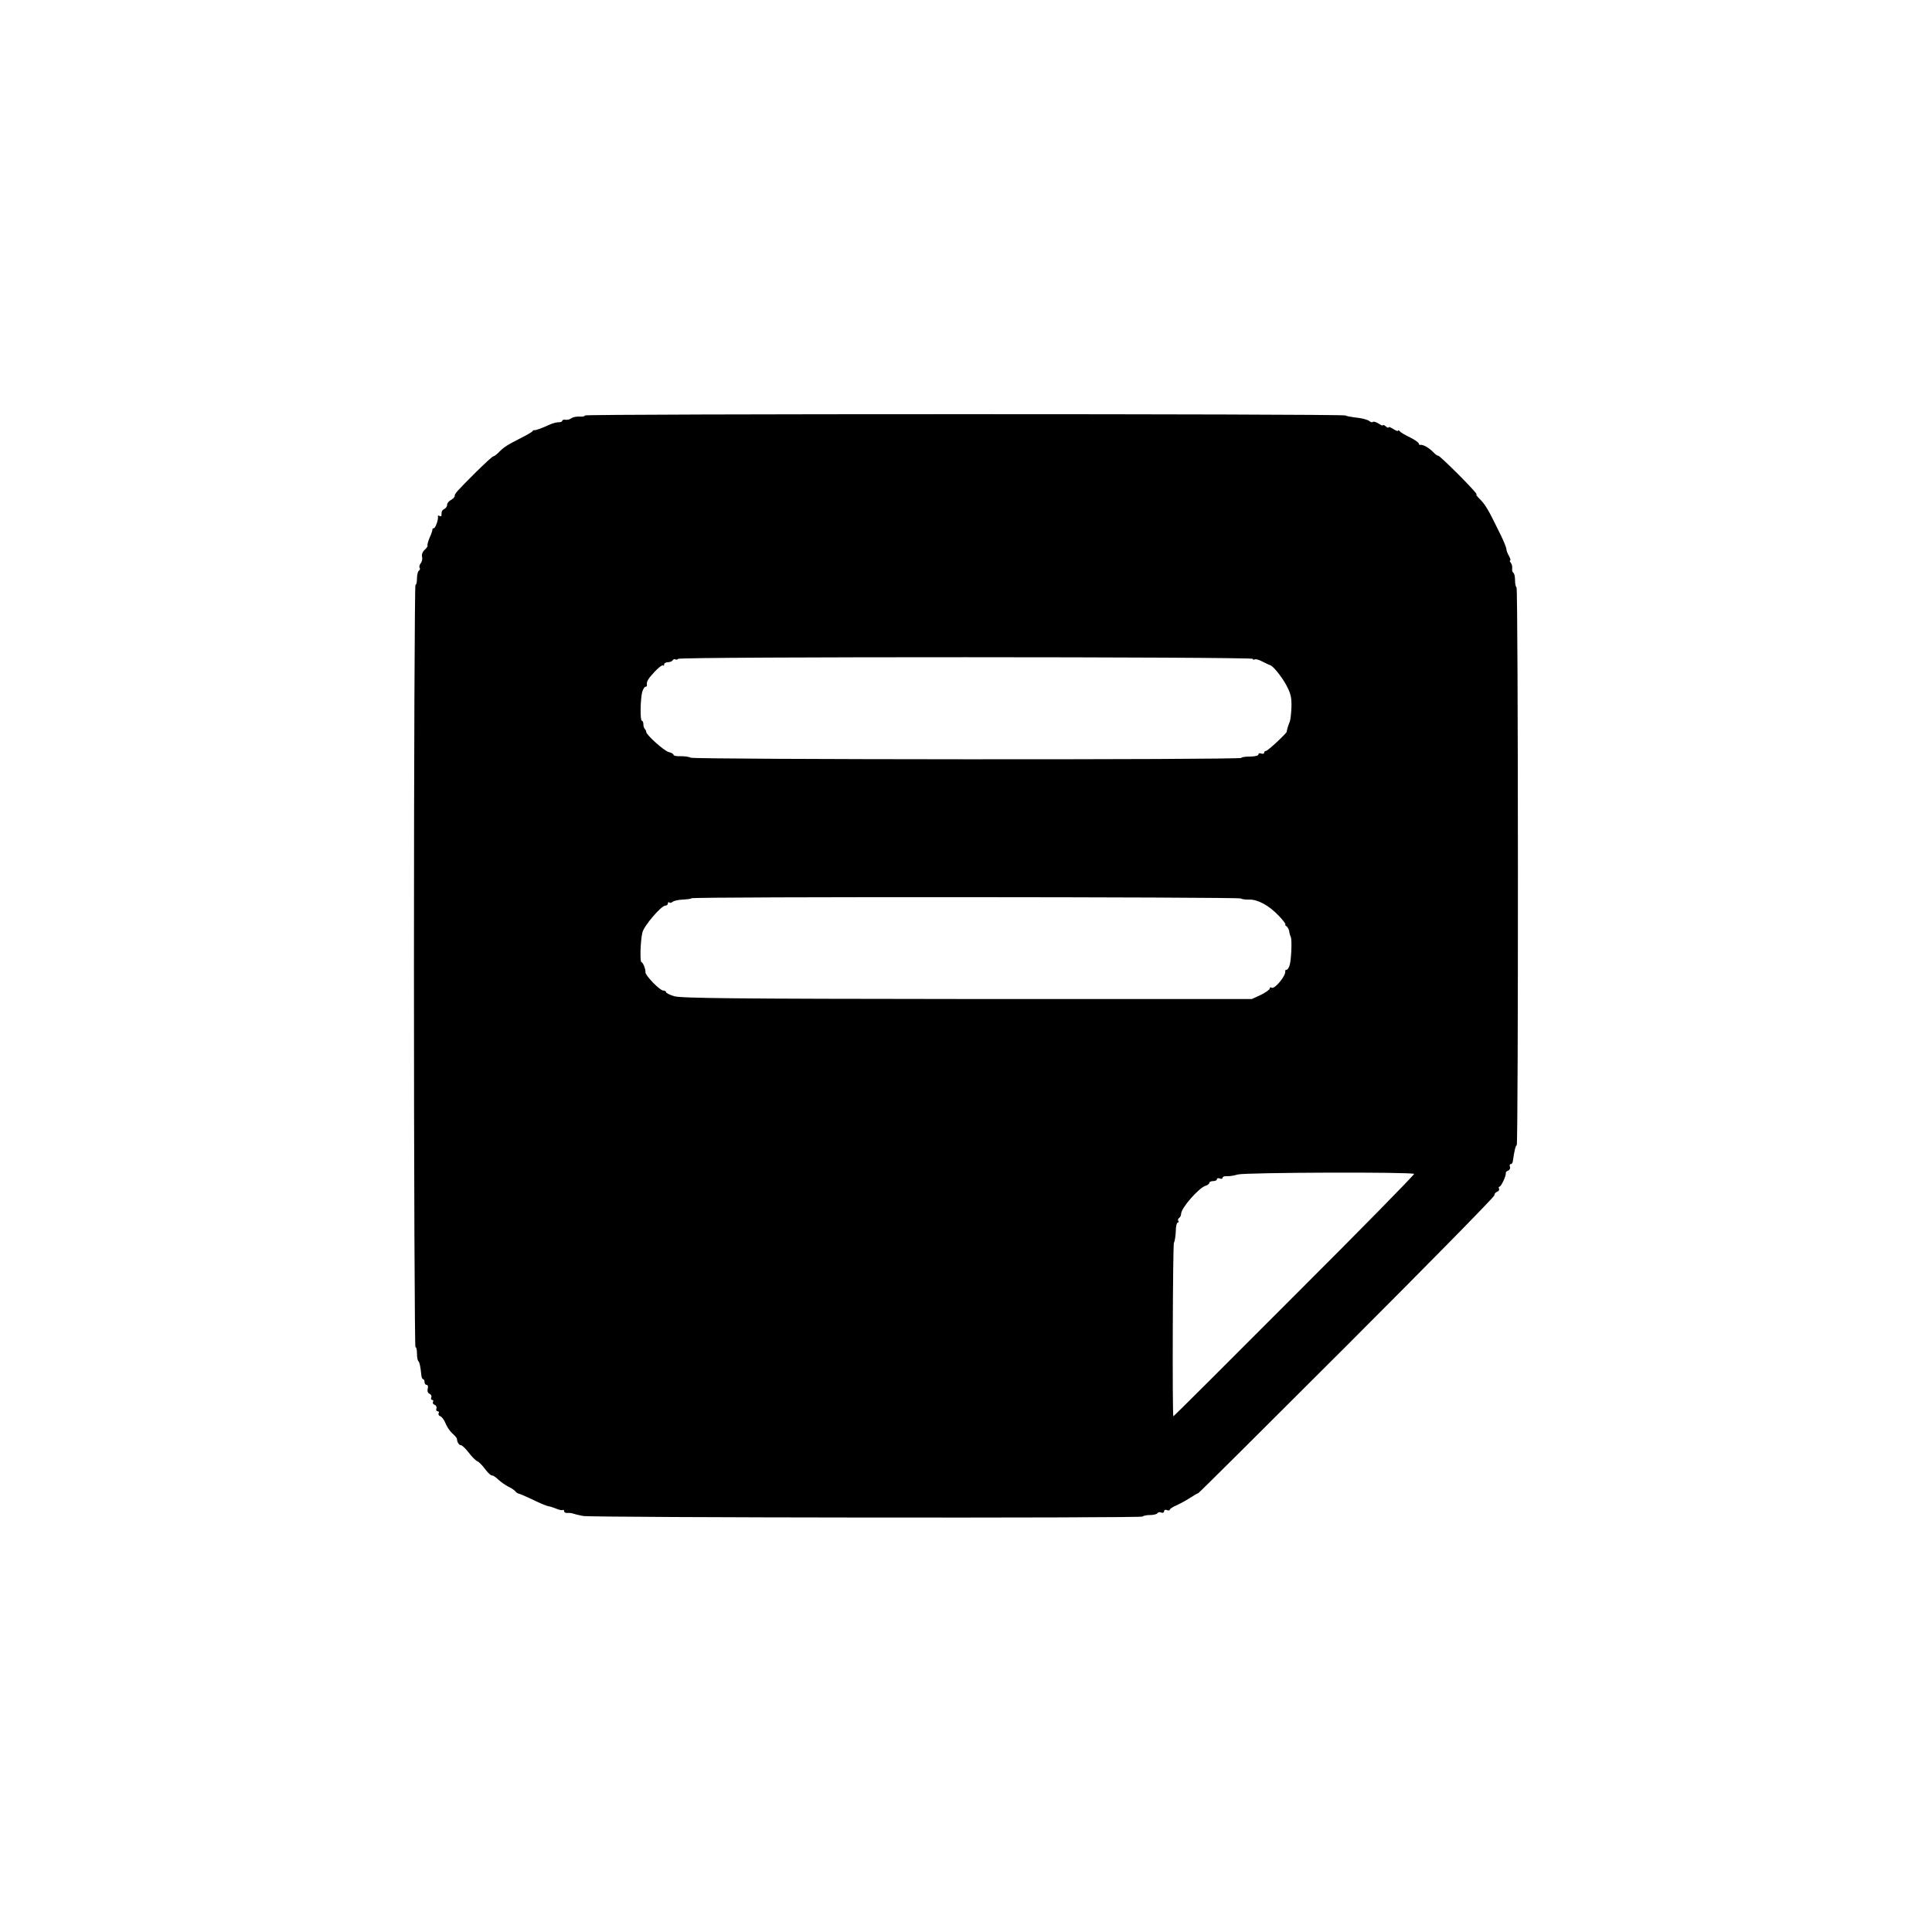
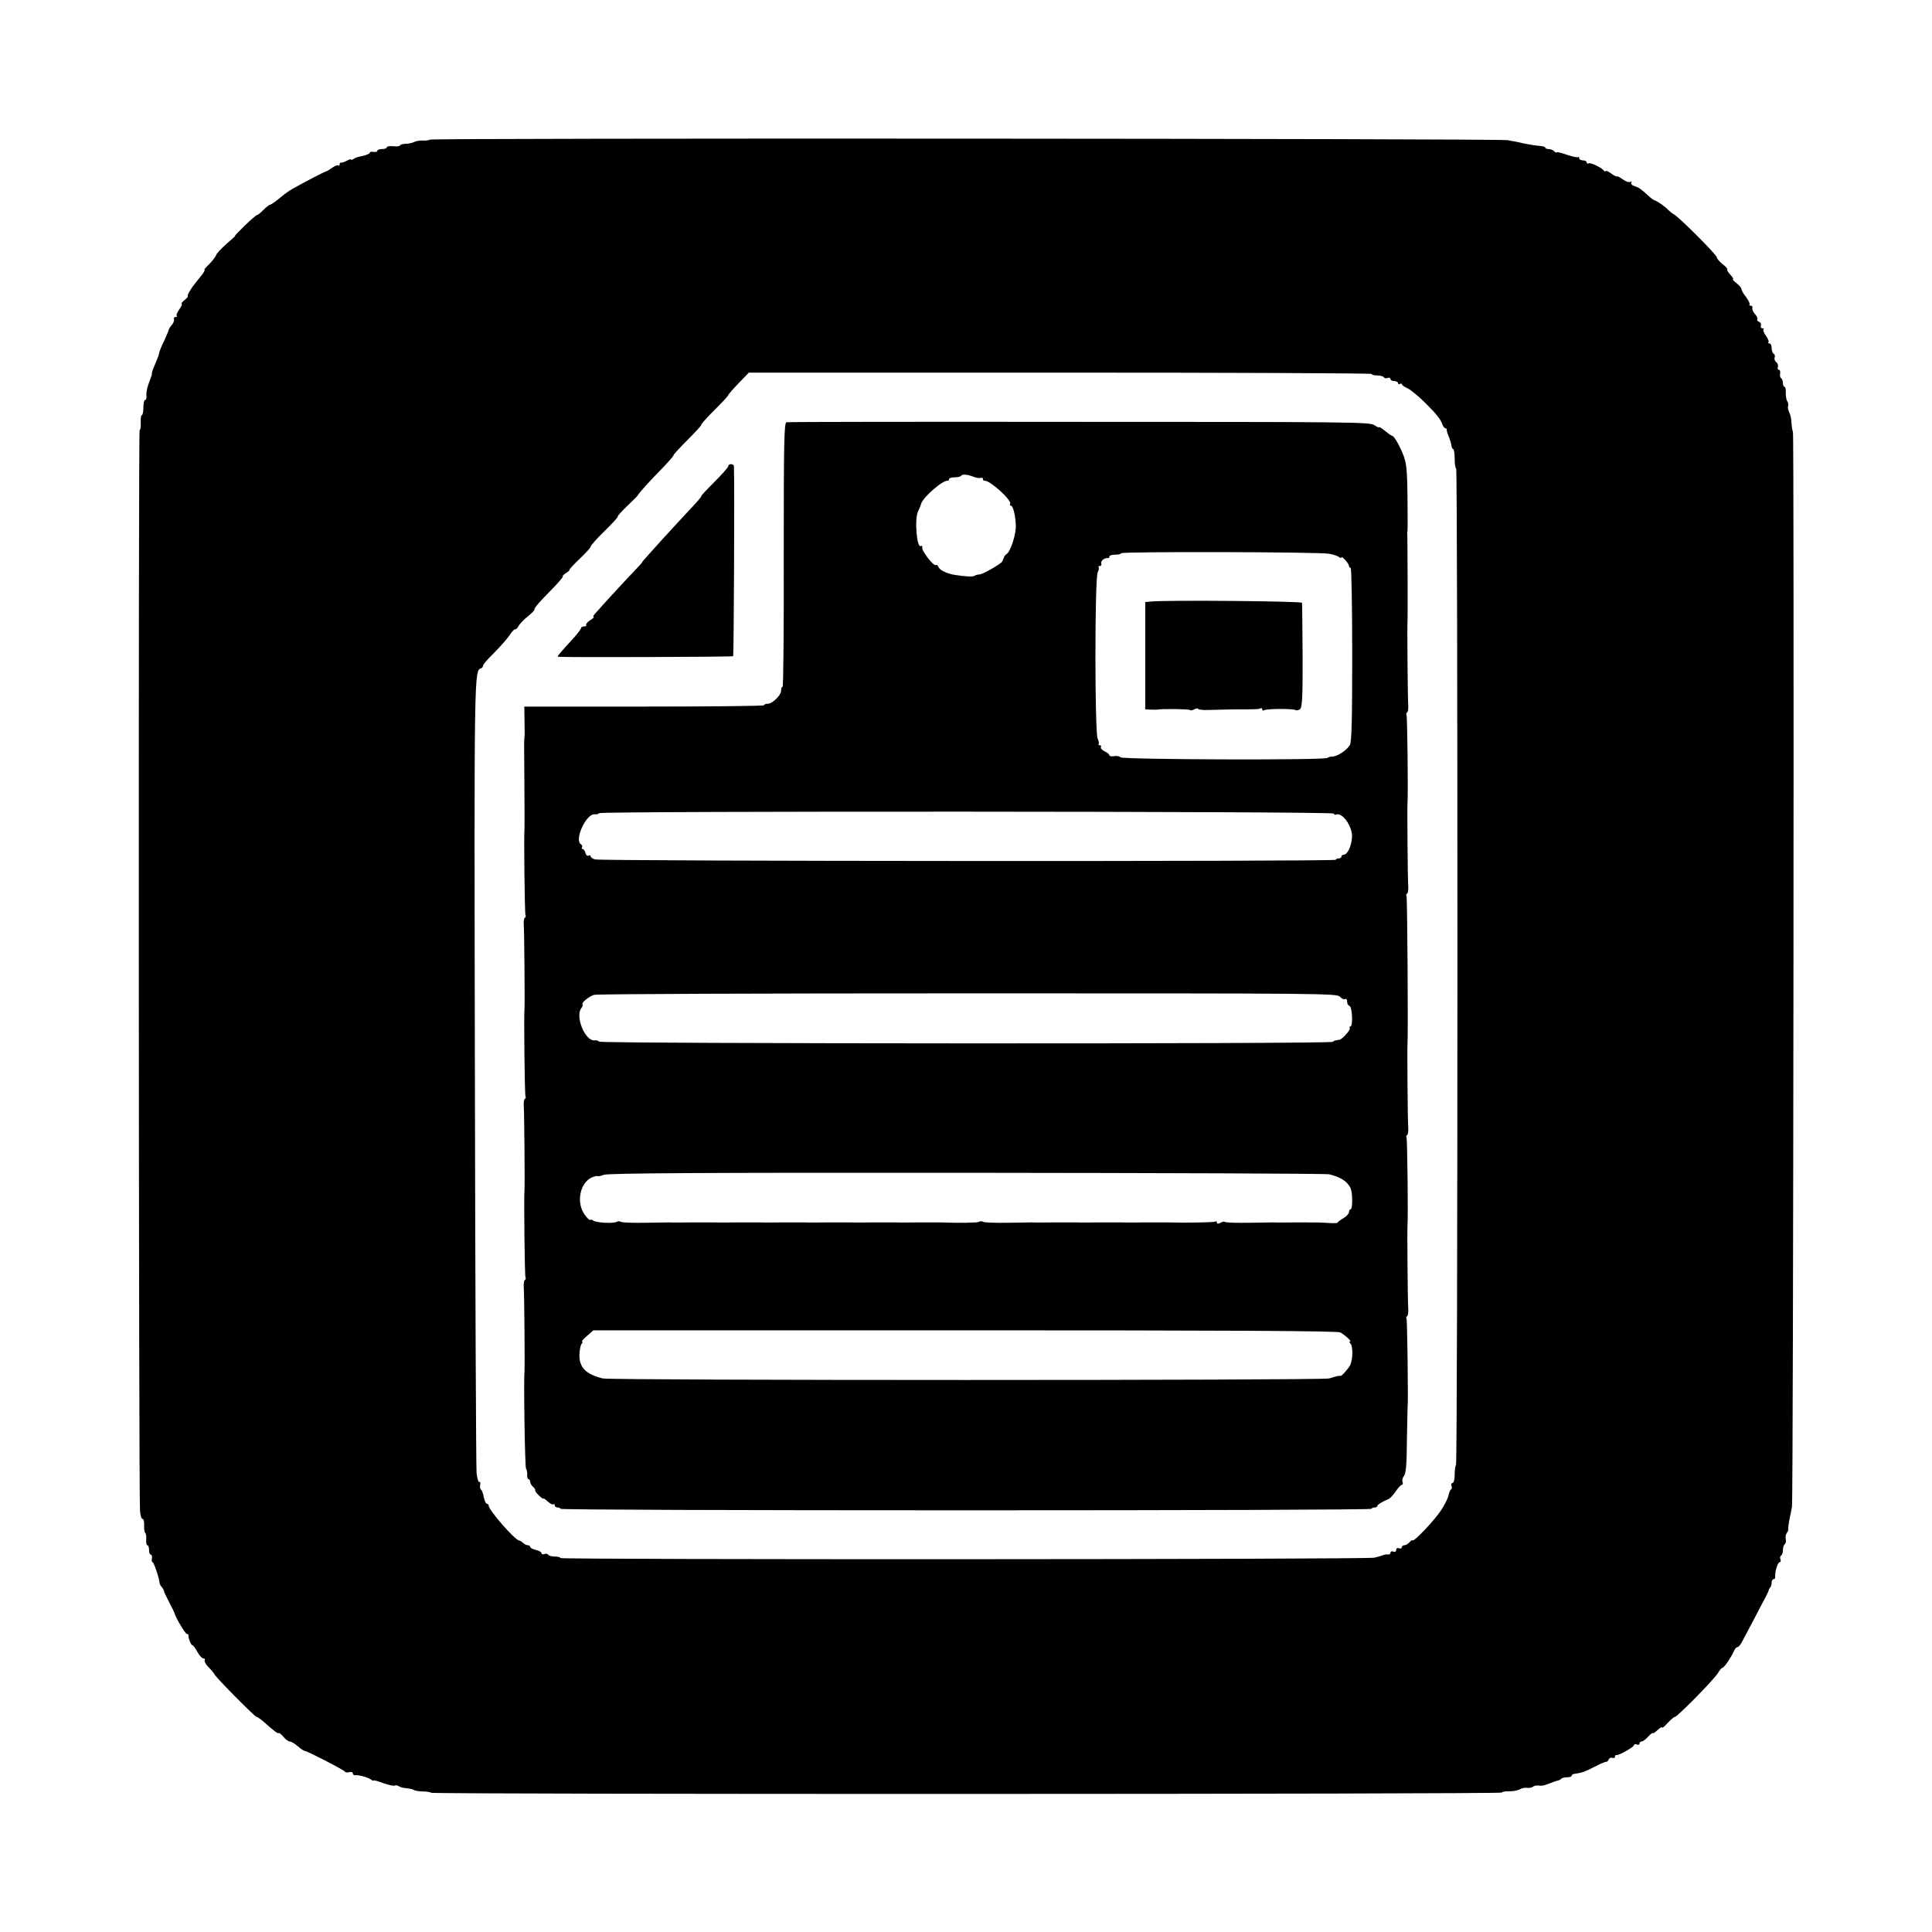
<svg xmlns="http://www.w3.org/2000/svg" version="1.0" width="1024pt" height="1024pt" viewBox="0 0 1024 1024" preserveAspectRatio="xMidYMid meet">
  <g transform="translate(0,1024) scale(0.1,-0.1)" fill="#000000" stroke="none">
-     <path d="M3100 8038 c0 -5 -13 -7 -29 -6 -16 1 -35 -3 -43 -9 -7 -6 -21 -9 -30 -8 -10 2 -18 -1 -18 -5 0 -5 -8 -8 -17 -8 -10 1 -34 -5 -53 -14 -41 -19 -73 -30 -79 -28 -2 1 -7 -2 -10 -7 -3 -4 -31 -20 -61 -35 -71 -36 -90 -48 -117 -76 -12 -12 -25 -21 -27 -20 -3 2 -44 -36 -93 -84 -104 -104 -113 -114 -113 -127 0 -6 -9 -15 -20 -21 -11 -6 -20 -17 -20 -25 0 -8 -6 -18 -14 -22 -14 -8 -16 -12 -16 -34 0 -5 -5 -7 -10 -4 -6 4 -10 3 -9 -2 4 -15 -13 -63 -22 -63 -5 0 -8 -3 -7 -7 0 -5 -6 -24 -15 -43 -8 -19 -13 -38 -11 -41 2 -4 -5 -14 -15 -23 -11 -10 -17 -25 -14 -37 3 -10 0 -26 -7 -34 -6 -8 -9 -19 -6 -24 4 -5 2 -12 -4 -16 -5 -3 -10 -22 -10 -41 0 -19 -3 -34 -8 -34 -4 0 -8 -909 -8 -2020 0 -1111 4 -2020 8 -2020 5 0 8 -15 8 -33 0 -19 3 -37 7 -41 7 -6 12 -32 16 -73 1 -13 5 -23 10 -23 4 0 7 -7 7 -15 0 -8 5 -15 11 -15 7 0 9 -9 6 -21 -3 -12 0 -22 9 -26 8 -3 13 -12 10 -19 -3 -8 -1 -14 5 -14 6 0 7 -5 4 -10 -3 -6 0 -13 9 -16 8 -3 12 -12 9 -20 -3 -8 0 -14 7 -14 6 0 8 -5 5 -10 -3 -6 0 -13 8 -16 9 -3 21 -20 28 -37 7 -18 23 -42 36 -54 14 -12 25 -25 25 -30 1 -18 11 -33 22 -33 6 -1 25 -19 41 -40 17 -22 37 -42 45 -45 8 -3 26 -21 40 -40 14 -19 30 -35 37 -35 7 0 22 -10 35 -23 13 -12 37 -29 53 -37 17 -8 33 -19 37 -25 4 -5 11 -10 15 -11 4 0 33 -12 63 -26 59 -29 89 -41 105 -43 6 -1 21 -7 35 -12 14 -6 28 -9 33 -6 4 2 7 -1 7 -7 0 -6 8 -10 18 -9 9 1 24 -1 32 -4 8 -3 31 -8 50 -12 51 -9 2961 -12 2966 -3 3 4 20 8 39 8 19 0 36 4 40 10 3 5 12 7 20 3 8 -3 15 0 15 7 0 7 7 10 15 6 8 -3 15 -2 15 2 0 5 18 16 39 25 22 10 55 29 75 42 20 13 36 22 36 20 0 -3 353 348 785 780 432 432 785 791 785 799 0 8 7 17 16 20 8 3 12 10 9 16 -3 5 -2 10 2 10 9 0 37 59 34 73 -1 4 5 10 13 13 8 3 12 12 9 20 -3 8 -1 14 4 14 5 0 10 6 11 13 8 56 15 87 21 87 9 0 8 2947 -1 2956 -5 4 -8 22 -8 40 0 18 -4 35 -9 38 -5 4 -8 14 -6 24 1 9 -2 23 -8 30 -5 6 -6 12 -3 12 4 0 1 10 -6 23 -7 12 -13 27 -13 32 -2 17 -14 47 -51 120 -46 95 -65 125 -93 152 -13 13 -20 23 -15 23 5 0 -38 47 -96 105 -57 57 -106 103 -108 100 -2 -2 -14 6 -26 19 -21 22 -54 41 -68 38 -5 -1 -8 2 -8 7 0 5 -21 20 -47 33 -27 13 -51 27 -55 33 -4 5 -8 7 -8 2 0 -4 -11 0 -25 9 -14 9 -25 13 -25 9 0 -4 -7 -2 -15 5 -8 7 -15 10 -15 6 0 -4 -10 0 -23 9 -13 8 -27 12 -30 9 -4 -4 -13 -2 -20 5 -8 6 -36 14 -63 17 -27 3 -56 8 -64 12 -23 9 -4030 9 -4030 0z m3540 -1290 c0 -5 4 -6 10 -3 5 3 24 -2 42 -12 18 -9 35 -17 38 -18 15 -1 62 -59 88 -107 23 -43 28 -64 27 -113 -1 -33 -5 -68 -8 -77 -11 -27 -18 -53 -17 -56 2 -6 -100 -102 -110 -102 -5 0 -10 -4 -10 -10 0 -5 -7 -7 -15 -4 -8 4 -15 1 -15 -5 0 -6 -19 -11 -45 -11 -25 0 -45 -3 -45 -7 0 -11 -2902 -9 -2919 1 -8 5 -31 8 -53 8 -21 -1 -38 2 -38 7 0 5 -12 12 -26 15 -25 7 -119 91 -119 107 0 4 -3 11 -7 15 -5 4 -8 16 -8 26 0 10 -4 18 -8 18 -10 0 -8 115 2 153 5 15 12 27 17 27 5 0 8 3 8 8 -3 19 4 32 39 70 22 23 42 39 45 35 4 -3 7 -1 7 5 0 7 9 12 19 12 11 0 23 5 26 10 4 6 10 8 15 5 5 -3 11 -1 14 3 7 12 3046 11 3046 0z m-64 -1270 c6 -4 27 -7 45 -6 46 1 105 -31 157 -86 24 -25 39 -46 35 -46 -4 0 -2 -4 4 -8 7 -4 14 -17 16 -27 1 -11 5 -24 8 -30 8 -14 3 -125 -6 -152 -4 -13 -11 -23 -16 -23 -5 0 -8 -3 -7 -7 6 -22 -56 -98 -72 -88 -6 4 -10 1 -10 -4 0 -6 -21 -21 -47 -34 l-48 -22 -1510 0 c-1235 1 -1518 4 -1552 15 -24 7 -43 17 -43 22 0 4 -7 8 -15 8 -18 0 -96 81 -94 97 2 14 -13 53 -21 53 -9 0 -6 114 5 158 8 35 100 142 121 142 8 0 14 5 14 12 0 6 3 8 7 5 3 -4 12 -2 18 3 7 6 31 11 54 12 23 1 44 4 46 7 5 9 2898 7 2911 -1z m919 -1460 c3 -3 -282 -294 -635 -646 -352 -353 -640 -640 -641 -639 -6 12 -3 907 3 920 5 9 9 37 10 62 0 25 5 45 10 45 5 0 7 4 3 9 -3 5 -1 12 5 16 5 3 10 13 10 21 0 31 93 137 129 149 12 3 21 11 21 16 0 5 9 9 20 9 11 0 20 4 20 10 0 5 7 7 15 4 8 -4 15 -2 15 4 0 5 10 9 23 8 12 -1 38 3 58 9 39 11 923 14 934 3z" />
+     <path d="M2280 9500 c-8 -4 -26 -6 -40 -5 -14 1 -33 -2 -43 -7 -10 -5 -31 -10 -48 -10 -16 -1 -29 -5 -29 -9 0 -4 -16 -6 -35 -4 -19 2 -35 -1 -35 -6 0 -5 -11 -9 -25 -9 -14 0 -25 -4 -25 -9 0 -6 -9 -8 -20 -6 -11 2 -20 0 -20 -4 0 -5 -15 -12 -32 -16 -18 -4 -35 -8 -38 -9 -3 -1 -11 -5 -17 -9 -7 -5 -13 -6 -13 -2 0 3 -10 0 -22 -7 -13 -7 -26 -11 -30 -10 -5 1 -8 -3 -8 -10 0 -6 -3 -8 -6 -5 -4 4 -19 -2 -33 -12 -14 -10 -29 -19 -34 -20 -7 -1 -113 -56 -177 -92 -15 -8 -47 -31 -69 -50 -23 -19 -45 -34 -49 -34 -5 0 -20 -12 -35 -27 -16 -16 -31 -28 -35 -28 -4 0 -33 -25 -64 -55 -31 -30 -55 -55 -52 -55 3 0 -18 -19 -45 -42 -27 -24 -53 -51 -56 -61 -4 -10 -21 -32 -37 -48 -17 -16 -28 -29 -24 -29 4 0 -4 -15 -18 -32 -15 -18 -30 -38 -34 -43 -23 -28 -43 -65 -37 -65 4 0 -3 -9 -16 -20 -13 -10 -20 -19 -16 -20 5 0 -1 -13 -12 -29 -11 -15 -18 -31 -14 -35 3 -3 1 -6 -6 -6 -7 0 -11 -5 -9 -12 3 -7 -3 -20 -11 -30 -9 -10 -16 -22 -17 -26 0 -4 -10 -27 -21 -52 -20 -41 -28 -61 -32 -82 -1 -4 -10 -28 -21 -53 -11 -25 -17 -45 -15 -45 2 0 -4 -19 -13 -42 -10 -24 -17 -55 -16 -70 2 -16 -1 -28 -7 -28 -5 0 -9 -18 -9 -40 0 -22 -4 -40 -8 -40 -5 0 -7 -18 -6 -40 1 -22 -2 -40 -6 -40 -7 0 -5 -5619 2 -5727 2 -24 7 -43 13 -43 6 0 10 -16 9 -35 -1 -19 2 -37 6 -40 4 -3 6 -18 5 -35 -1 -16 1 -30 6 -30 5 0 9 -11 9 -25 0 -14 4 -25 9 -25 6 0 8 -9 6 -20 -2 -11 -1 -20 4 -20 6 0 34 -81 36 -106 0 -6 5 -18 12 -25 6 -8 12 -17 12 -22 0 -4 13 -31 28 -60 15 -28 27 -54 28 -57 4 -20 57 -110 65 -110 6 0 10 -3 9 -7 -2 -14 13 -53 21 -53 4 0 15 -16 26 -35 10 -19 25 -35 32 -35 7 0 10 -4 7 -10 -3 -5 5 -21 19 -35 14 -14 29 -32 34 -41 12 -21 213 -224 222 -224 4 0 19 -10 33 -22 62 -55 80 -68 85 -64 2 3 13 -6 24 -19 11 -14 26 -25 33 -25 7 0 27 -11 44 -26 16 -14 33 -25 36 -24 10 1 210 -102 213 -110 2 -4 12 -6 22 -3 12 3 20 0 20 -6 0 -7 6 -11 13 -10 17 3 69 -12 85 -24 6 -5 12 -7 12 -4 0 3 23 -3 51 -14 29 -10 56 -16 61 -13 5 3 14 2 21 -3 7 -5 25 -10 40 -11 16 -1 34 -5 40 -9 7 -4 28 -8 47 -8 19 0 40 -3 45 -7 15 -9 5675 -8 5675 1 0 4 17 7 38 7 20 -1 46 4 57 10 11 7 29 10 40 8 10 -1 24 1 30 6 6 5 20 8 30 6 11 -2 29 0 40 5 42 16 60 22 67 23 3 1 10 4 14 9 4 4 18 7 31 7 13 0 23 4 23 8 0 5 6 9 13 10 40 5 57 11 107 37 30 16 59 28 63 27 4 -1 10 4 13 12 3 8 12 12 20 9 8 -3 14 0 14 6 0 6 3 10 8 9 12 -3 92 42 92 52 0 5 7 7 15 4 8 -4 15 -1 15 5 0 6 5 11 11 11 7 0 22 11 35 26 13 14 24 22 24 18 0 -4 11 3 25 16 14 13 25 19 25 14 0 -5 13 6 29 24 16 17 33 32 38 32 13 0 215 205 230 235 8 14 18 25 22 25 9 0 49 59 63 93 4 9 12 17 17 17 5 0 16 12 24 28 8 15 36 68 62 117 26 50 54 104 63 120 9 17 16 33 17 37 0 3 3 10 7 14 5 4 8 16 8 26 0 10 5 18 10 18 6 0 10 6 9 13 -3 22 13 77 23 77 6 0 8 7 5 15 -4 8 -2 17 3 20 6 4 10 17 10 30 0 13 4 26 9 30 6 3 8 15 6 27 -3 12 0 27 6 34 5 6 9 16 7 20 -1 5 2 27 6 49 5 22 11 54 14 70 7 45 12 5678 5 5695 -3 8 -7 31 -8 50 0 19 -6 44 -12 55 -5 11 -8 26 -6 33 3 7 1 18 -4 25 -5 7 -8 27 -8 45 1 17 -2 32 -7 32 -4 0 -8 9 -8 19 0 11 -4 22 -9 26 -6 3 -8 14 -6 25 2 11 -1 20 -7 20 -5 0 -8 6 -5 14 3 8 0 20 -8 26 -8 6 -12 17 -9 25 3 7 1 16 -5 20 -6 3 -11 17 -11 31 0 13 -5 24 -12 24 -6 0 -8 3 -5 6 4 4 -2 19 -13 34 -11 15 -17 30 -13 34 3 3 1 6 -6 6 -7 0 -11 6 -8 14 3 8 -1 17 -9 20 -9 3 -13 10 -10 14 3 5 -3 18 -13 28 -9 11 -16 25 -13 32 2 6 -2 12 -9 12 -7 0 -10 3 -6 6 3 4 -5 21 -18 39 -14 17 -25 37 -25 43 0 6 -12 20 -26 31 -15 12 -23 21 -19 21 5 0 -1 10 -13 23 -12 13 -20 26 -17 29 3 3 -8 15 -25 28 -16 13 -30 29 -30 35 0 14 -199 213 -228 229 -9 5 -24 17 -32 25 -15 17 -59 47 -72 50 -4 1 -18 11 -32 24 -39 36 -51 44 -74 51 -13 4 -19 12 -16 18 4 7 2 8 -5 4 -6 -4 -25 2 -41 14 -17 12 -30 18 -30 15 0 -3 -13 3 -30 15 -16 12 -30 18 -30 13 0 -4 -4 -3 -8 2 -12 16 -73 46 -83 39 -5 -3 -9 0 -9 5 0 6 -9 11 -20 11 -11 0 -20 5 -20 12 0 6 -3 9 -6 5 -3 -3 -30 3 -60 13 -30 11 -54 16 -54 12 0 -3 -5 -1 -12 6 -7 7 -20 12 -30 12 -10 0 -18 4 -18 8 0 4 -15 8 -32 9 -18 1 -55 7 -83 13 -27 7 -66 14 -85 17 -57 9 -5694 12 -5710 3z m4990 -1242 c0 -5 13 -8 29 -8 17 0 32 -4 36 -10 3 -5 12 -7 20 -3 8 3 15 0 15 -6 0 -6 9 -11 20 -11 11 0 20 -5 20 -11 0 -5 5 -7 10 -4 6 3 10 3 10 -2 0 -4 14 -14 30 -21 17 -8 58 -42 93 -76 64 -64 83 -89 93 -118 4 -10 10 -18 15 -18 5 0 8 -3 7 -7 -1 -5 4 -21 11 -38 7 -16 13 -38 14 -47 1 -10 5 -18 9 -18 4 0 8 -22 8 -49 0 -28 3 -52 8 -54 9 -7 9 -5273 -1 -5283 -4 -4 -7 -27 -7 -51 0 -25 -5 -43 -11 -43 -6 0 -9 -7 -6 -15 4 -8 2 -17 -2 -19 -5 -3 -11 -18 -14 -33 -3 -16 -21 -50 -39 -78 -36 -54 -143 -167 -150 -159 -3 2 -11 -2 -18 -11 -7 -8 -19 -15 -26 -15 -8 0 -14 -5 -14 -11 0 -6 -7 -9 -15 -5 -9 3 -15 0 -15 -9 0 -9 -6 -12 -15 -9 -8 4 -15 1 -15 -5 0 -7 -6 -11 -12 -10 -7 1 -20 0 -28 -4 -8 -3 -28 -9 -45 -13 -39 -10 -4315 -11 -4315 -2 0 5 -13 8 -29 8 -17 0 -32 4 -36 10 -3 5 -12 7 -20 3 -8 -3 -15 -1 -15 5 0 6 -13 13 -30 17 -16 4 -30 11 -30 16 0 5 -6 9 -13 9 -7 0 -19 6 -25 13 -7 6 -16 12 -20 12 -21 0 -162 161 -162 185 0 5 -4 10 -10 10 -5 0 -12 16 -16 35 -3 19 -10 38 -15 40 -4 3 -6 14 -4 25 2 12 0 18 -5 15 -4 -3 -11 19 -14 48 -3 28 -7 984 -9 2122 -4 2143 -4 2130 33 2143 6 2 10 8 10 14 0 6 26 36 58 67 31 31 68 73 82 93 13 20 27 35 31 33 3 -3 12 6 18 18 7 12 30 36 51 52 21 17 36 33 33 37 -2 5 32 44 75 87 44 44 77 82 75 85 -3 2 4 11 16 18 12 7 21 16 21 20 0 4 25 30 55 59 30 28 55 56 55 61 0 6 33 43 74 83 41 40 73 75 70 77 -2 3 21 28 51 57 30 29 55 53 55 55 0 6 67 80 128 142 34 35 62 67 62 71 0 5 34 41 75 82 41 41 73 76 71 78 -2 3 29 38 70 79 41 40 74 76 74 80 0 3 25 32 55 63 l54 56 1651 0 c907 0 1650 -3 1650 -7z" />
+     <path d="M4169 8002 c-13 -2 -15 -92 -15 -702 1 -385 -2 -700 -6 -700 -5 0 -8 -9 -8 -20 0 -25 -46 -70 -71 -70 -11 0 -19 -3 -19 -8 0 -4 -286 -7 -636 -7 l-635 0 1 -75 c1 -41 1 -79 0 -85 -1 -5 -2 -23 -2 -40 1 -155 3 -432 2 -440 -4 -37 1 -459 5 -465 3 -5 2 -11 -3 -14 -5 -3 -7 -20 -6 -38 3 -31 6 -422 4 -443 -4 -37 1 -459 5 -465 3 -5 2 -11 -3 -14 -5 -3 -7 -20 -6 -38 3 -31 6 -422 4 -443 -4 -37 1 -459 5 -465 3 -5 2 -11 -3 -14 -5 -3 -7 -20 -6 -38 3 -31 6 -422 4 -443 -5 -53 2 -511 8 -519 5 -6 7 -21 6 -34 0 -12 3 -22 7 -22 5 0 9 -6 9 -14 0 -7 7 -19 15 -26 8 -7 13 -15 12 -19 -2 -3 7 -16 20 -28 13 -12 23 -19 23 -16 0 4 10 -3 23 -15 13 -12 27 -19 30 -15 4 3 7 1 7 -5 0 -7 7 -12 15 -12 8 0 15 -3 15 -7 0 -5 968 -8 2150 -8 1183 0 2150 3 2150 8 0 4 7 7 15 7 8 0 15 3 15 8 0 7 28 24 60 37 8 3 25 22 38 41 12 18 27 34 32 34 5 0 7 7 4 15 -4 8 0 23 7 32 11 12 15 61 16 192 2 97 3 178 4 181 3 26 -2 454 -6 460 -3 5 -2 11 3 14 5 3 7 20 6 38 -3 31 -6 422 -4 443 4 37 -1 459 -5 465 -3 5 -2 11 3 14 5 3 7 20 6 38 -3 30 -6 420 -4 443 4 46 -1 779 -5 785 -3 5 -2 11 3 14 5 3 7 20 6 38 -3 31 -6 422 -4 443 4 37 -1 459 -5 465 -3 5 -2 11 3 14 5 3 7 20 6 38 -3 31 -6 422 -4 443 2 14 0 454 -1 463 -1 4 -1 12 1 17 1 6 1 85 0 177 -1 130 -5 178 -18 215 -19 54 -53 113 -63 113 -4 0 -21 12 -38 26 -17 14 -31 23 -31 20 0 -4 -12 1 -26 11 -25 16 -130 17 -1563 17 -846 1 -1544 0 -1552 -2z m991 -289 c14 -6 31 -8 38 -6 6 3 12 0 12 -6 0 -6 3 -10 8 -9 26 5 148 -105 136 -123 -3 -5 -1 -9 4 -9 11 0 24 -50 26 -105 2 -44 -26 -134 -47 -150 -8 -5 -15 -14 -16 -20 -2 -5 -6 -15 -9 -21 -10 -15 -104 -69 -122 -69 -8 0 -20 -3 -25 -7 -10 -6 -48 -4 -105 5 -41 6 -80 26 -86 42 -3 8 -10 13 -14 10 -12 -7 -76 76 -72 93 2 8 -1 11 -7 8 -22 -14 -35 142 -15 184 7 14 14 31 16 39 7 33 116 128 141 123 4 -1 7 3 7 8 0 6 13 10 29 10 17 0 32 4 35 8 6 10 32 8 66 -5z m1885 -408 c22 -4 46 -12 53 -18 6 -5 12 -6 12 -1 0 4 9 -2 20 -14 11 -12 20 -26 20 -32 0 -5 4 -10 9 -10 4 0 8 -205 8 -457 0 -350 -3 -462 -12 -481 -15 -27 -66 -62 -94 -62 -10 0 -21 -3 -25 -7 -12 -13 -1086 -9 -1097 3 -5 6 -20 9 -34 6 -14 -2 -25 0 -25 5 0 5 -12 15 -26 21 -14 7 -22 17 -19 22 3 6 1 10 -6 10 -7 0 -9 3 -6 6 3 4 1 16 -5 28 -16 29 -16 853 0 882 6 12 8 24 5 28 -3 3 -1 6 6 6 7 0 11 6 8 14 -5 13 18 31 36 28 4 -1 7 3 7 8 0 6 13 10 29 10 17 0 32 3 34 8 7 9 1051 7 1102 -3z m25 -1377 c0 -6 6 -8 13 -5 32 12 85 -63 83 -118 -2 -47 -24 -95 -43 -95 -7 0 -13 -4 -13 -10 0 -5 -7 -10 -15 -10 -8 0 -15 -3 -15 -7 0 -10 -3898 -8 -3927 2 -13 4 -23 12 -23 17 0 5 -5 6 -11 3 -6 -4 -13 2 -16 14 -3 12 -10 21 -15 21 -5 0 -7 4 -3 9 3 5 0 13 -6 16 -37 23 29 166 74 159 9 -1 19 1 22 6 8 12 3895 10 3895 -2z m32 -971 c9 -10 22 -16 27 -12 6 3 11 -2 11 -14 0 -10 6 -21 13 -23 14 -5 19 -108 5 -108 -5 0 -7 -4 -4 -9 6 -9 -40 -60 -55 -62 -5 -1 -13 -2 -18 -3 -5 0 -13 -4 -17 -8 -11 -12 -3882 -10 -3888 1 -4 5 -14 8 -23 7 -51 -8 -107 128 -71 172 6 7 8 15 5 19 -7 7 32 40 61 50 12 5 902 8 1979 8 1894 0 1959 0 1975 -18z m-57 -941 c60 -15 94 -36 112 -71 13 -23 13 -115 1 -115 -4 0 -8 -6 -8 -14 0 -8 -13 -23 -30 -33 -16 -9 -30 -20 -30 -23 0 -3 -21 -4 -47 -2 -59 3 -47 3 -173 3 -58 -1 -112 -1 -120 0 -8 0 -68 -1 -133 -2 -65 -1 -120 1 -124 4 -3 4 -14 2 -24 -4 -13 -7 -19 -6 -19 1 0 6 -4 9 -10 5 -7 -4 -165 -7 -250 -4 -8 0 -62 0 -120 0 -58 -1 -112 -1 -120 0 -8 0 -62 0 -120 0 -58 -1 -112 -1 -120 0 -8 0 -62 0 -120 0 -58 -1 -112 -1 -120 0 -8 0 -67 -1 -131 -2 -64 -1 -122 1 -128 5 -6 4 -16 4 -22 0 -9 -5 -99 -7 -204 -3 -5 0 -57 0 -115 0 -58 -1 -112 -1 -120 0 -8 0 -62 0 -120 0 -58 -1 -112 -1 -120 0 -8 0 -62 0 -120 0 -58 -1 -112 -1 -120 0 -8 0 -62 0 -120 0 -58 -1 -112 -1 -120 0 -8 0 -62 0 -120 0 -58 -1 -112 -1 -120 0 -8 0 -62 0 -120 0 -58 -1 -112 -1 -120 0 -8 0 -67 -1 -131 -2 -64 -1 -122 1 -128 5 -6 4 -16 4 -23 0 -16 -10 -110 -5 -124 7 -6 5 -13 6 -16 3 -3 -3 -16 10 -29 28 -46 63 -26 168 37 197 15 6 29 10 31 7 3 -2 17 1 32 7 21 9 500 12 1922 11 1042 -1 1908 -4 1924 -8z m59 -838 c25 -14 62 -48 52 -48 -5 0 -4 -6 3 -13 13 -17 11 -84 -3 -113 -12 -22 -47 -61 -53 -57 -3 3 -15 0 -58 -13 -36 -11 -3805 -11 -3850 0 -91 22 -126 59 -124 128 1 24 6 49 12 56 5 6 6 12 2 12 -4 0 7 13 26 29 l34 30 1969 0 c1385 0 1976 -3 1990 -11z" />
+     <path d="M6103 7052 l-33 -3 0 -285 0 -284 28 -1 c15 -1 31 -1 36 0 26 5 167 3 172 -2 4 -4 15 -2 25 4 11 5 19 6 19 2 0 -4 24 -7 52 -6 29 1 87 2 128 3 133 0 143 1 152 6 4 3 8 0 8 -6 0 -6 5 -8 11 -4 14 8 153 9 167 0 6 -3 16 0 24 7 10 11 13 70 12 283 -1 148 -2 274 -3 279 -1 9 -711 15 -798 7z" />
+     <path d="M3860 7769 c0 -6 -34 -44 -75 -85 -41 -41 -72 -74 -68 -74 4 0 -30 -39 -76 -87 -45 -49 -108 -116 -139 -151 -31 -35 -67 -74 -79 -88 -12 -13 -21 -24 -19 -24 1 0 -22 -26 -53 -58 -49 -51 -160 -172 -199 -217 -7 -8 -10 -15 -5 -15 4 0 -4 -8 -20 -18 -15 -10 -24 -22 -20 -25 3 -4 -1 -7 -10 -7 -9 0 -17 -4 -17 -8 0 -5 -15 -25 -32 -45 -83 -91 -97 -107 -90 -108 37 -4 923 -1 928 3 3 4 8 894 4 1006 0 15 -30 16 -30 1z" />
  </g>
</svg>
